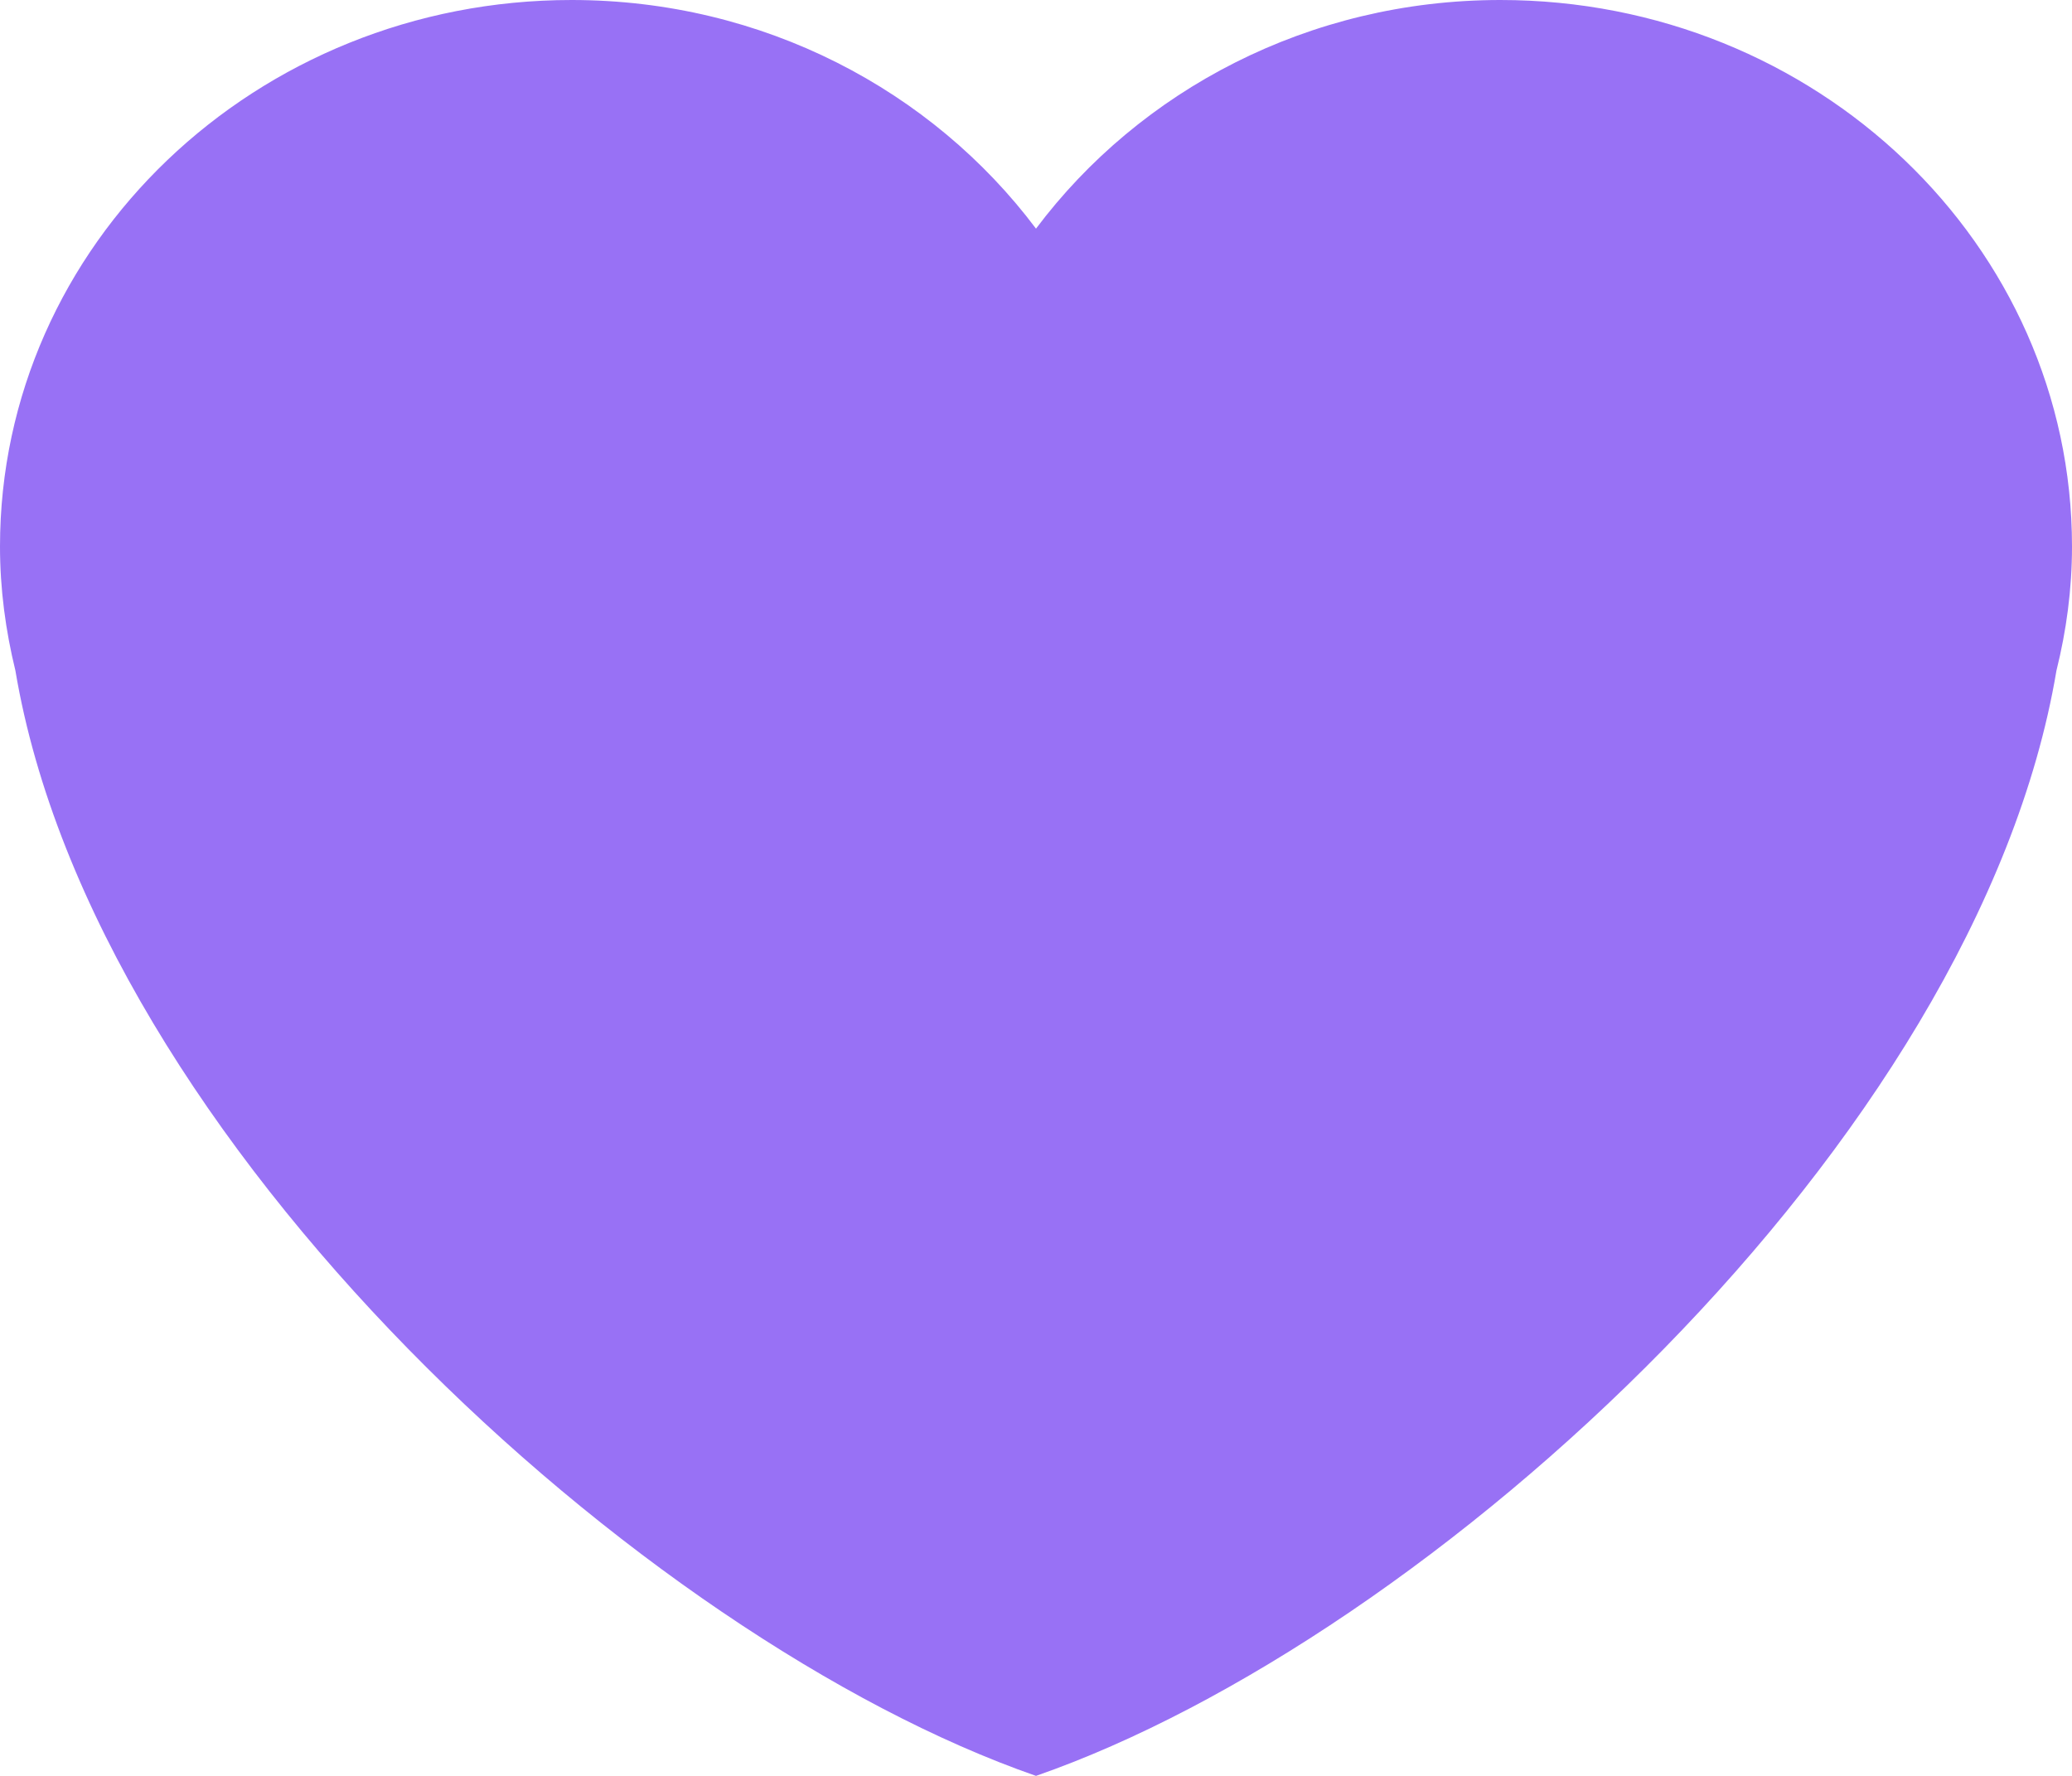
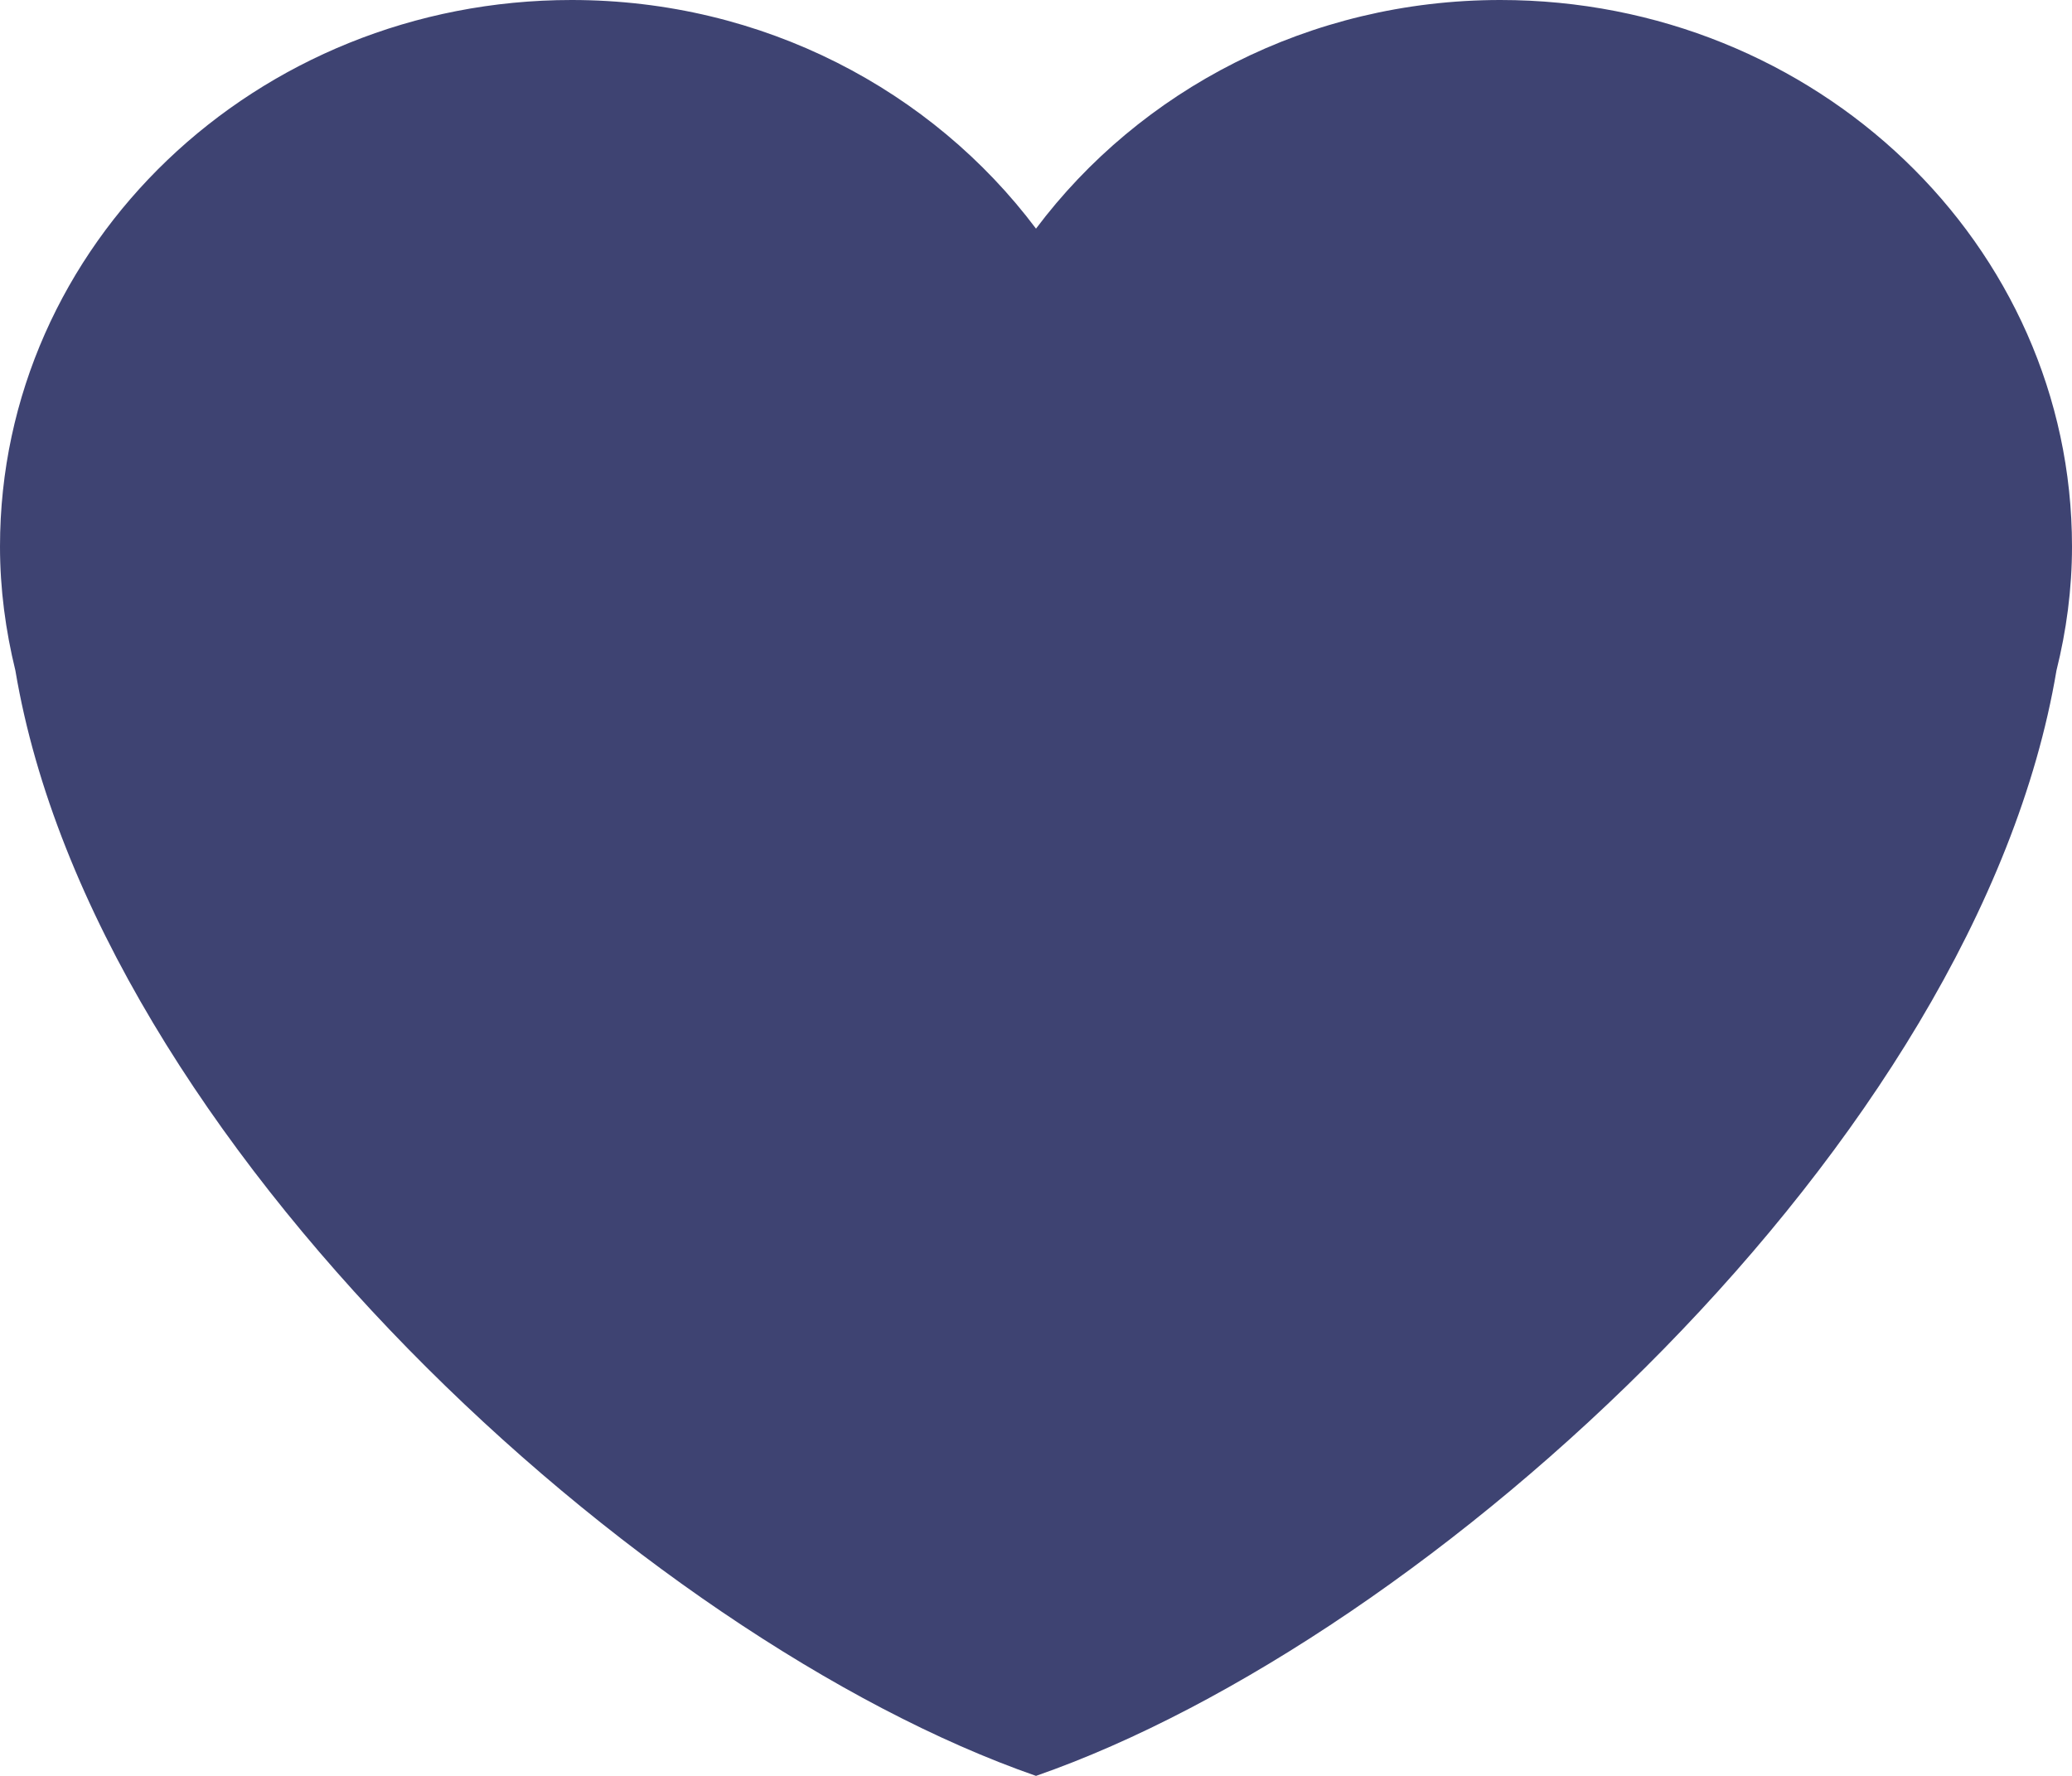
<svg xmlns="http://www.w3.org/2000/svg" width="14" height="12" viewBox="0 0 14 12" fill="none">
-   <path d="M14 3.693C14 1.653 12.271 0 10.138 0C8.843 0 7.701 0.611 7 1.545C6.299 0.611 5.157 0 3.862 0C1.729 0 0 1.653 0 3.693C0 3.981 0.038 4.261 0.104 4.531C0.64 7.717 4.345 11.077 7 12C9.655 11.077 13.36 7.717 13.895 4.531C13.962 4.262 14 3.982 14 3.693V3.693Z" fill="#9871F5" />
+   <path d="M14 3.693C14 1.653 12.271 0 10.138 0C8.843 0 7.701 0.611 7 1.545C6.299 0.611 5.157 0 3.862 0C1.729 0 0 1.653 0 3.693C0 3.981 0.038 4.261 0.104 4.531C0.64 7.717 4.345 11.077 7 12C9.655 11.077 13.36 7.717 13.895 4.531C13.962 4.262 14 3.982 14 3.693V3.693Z" fill="#3e4372" />
</svg>
